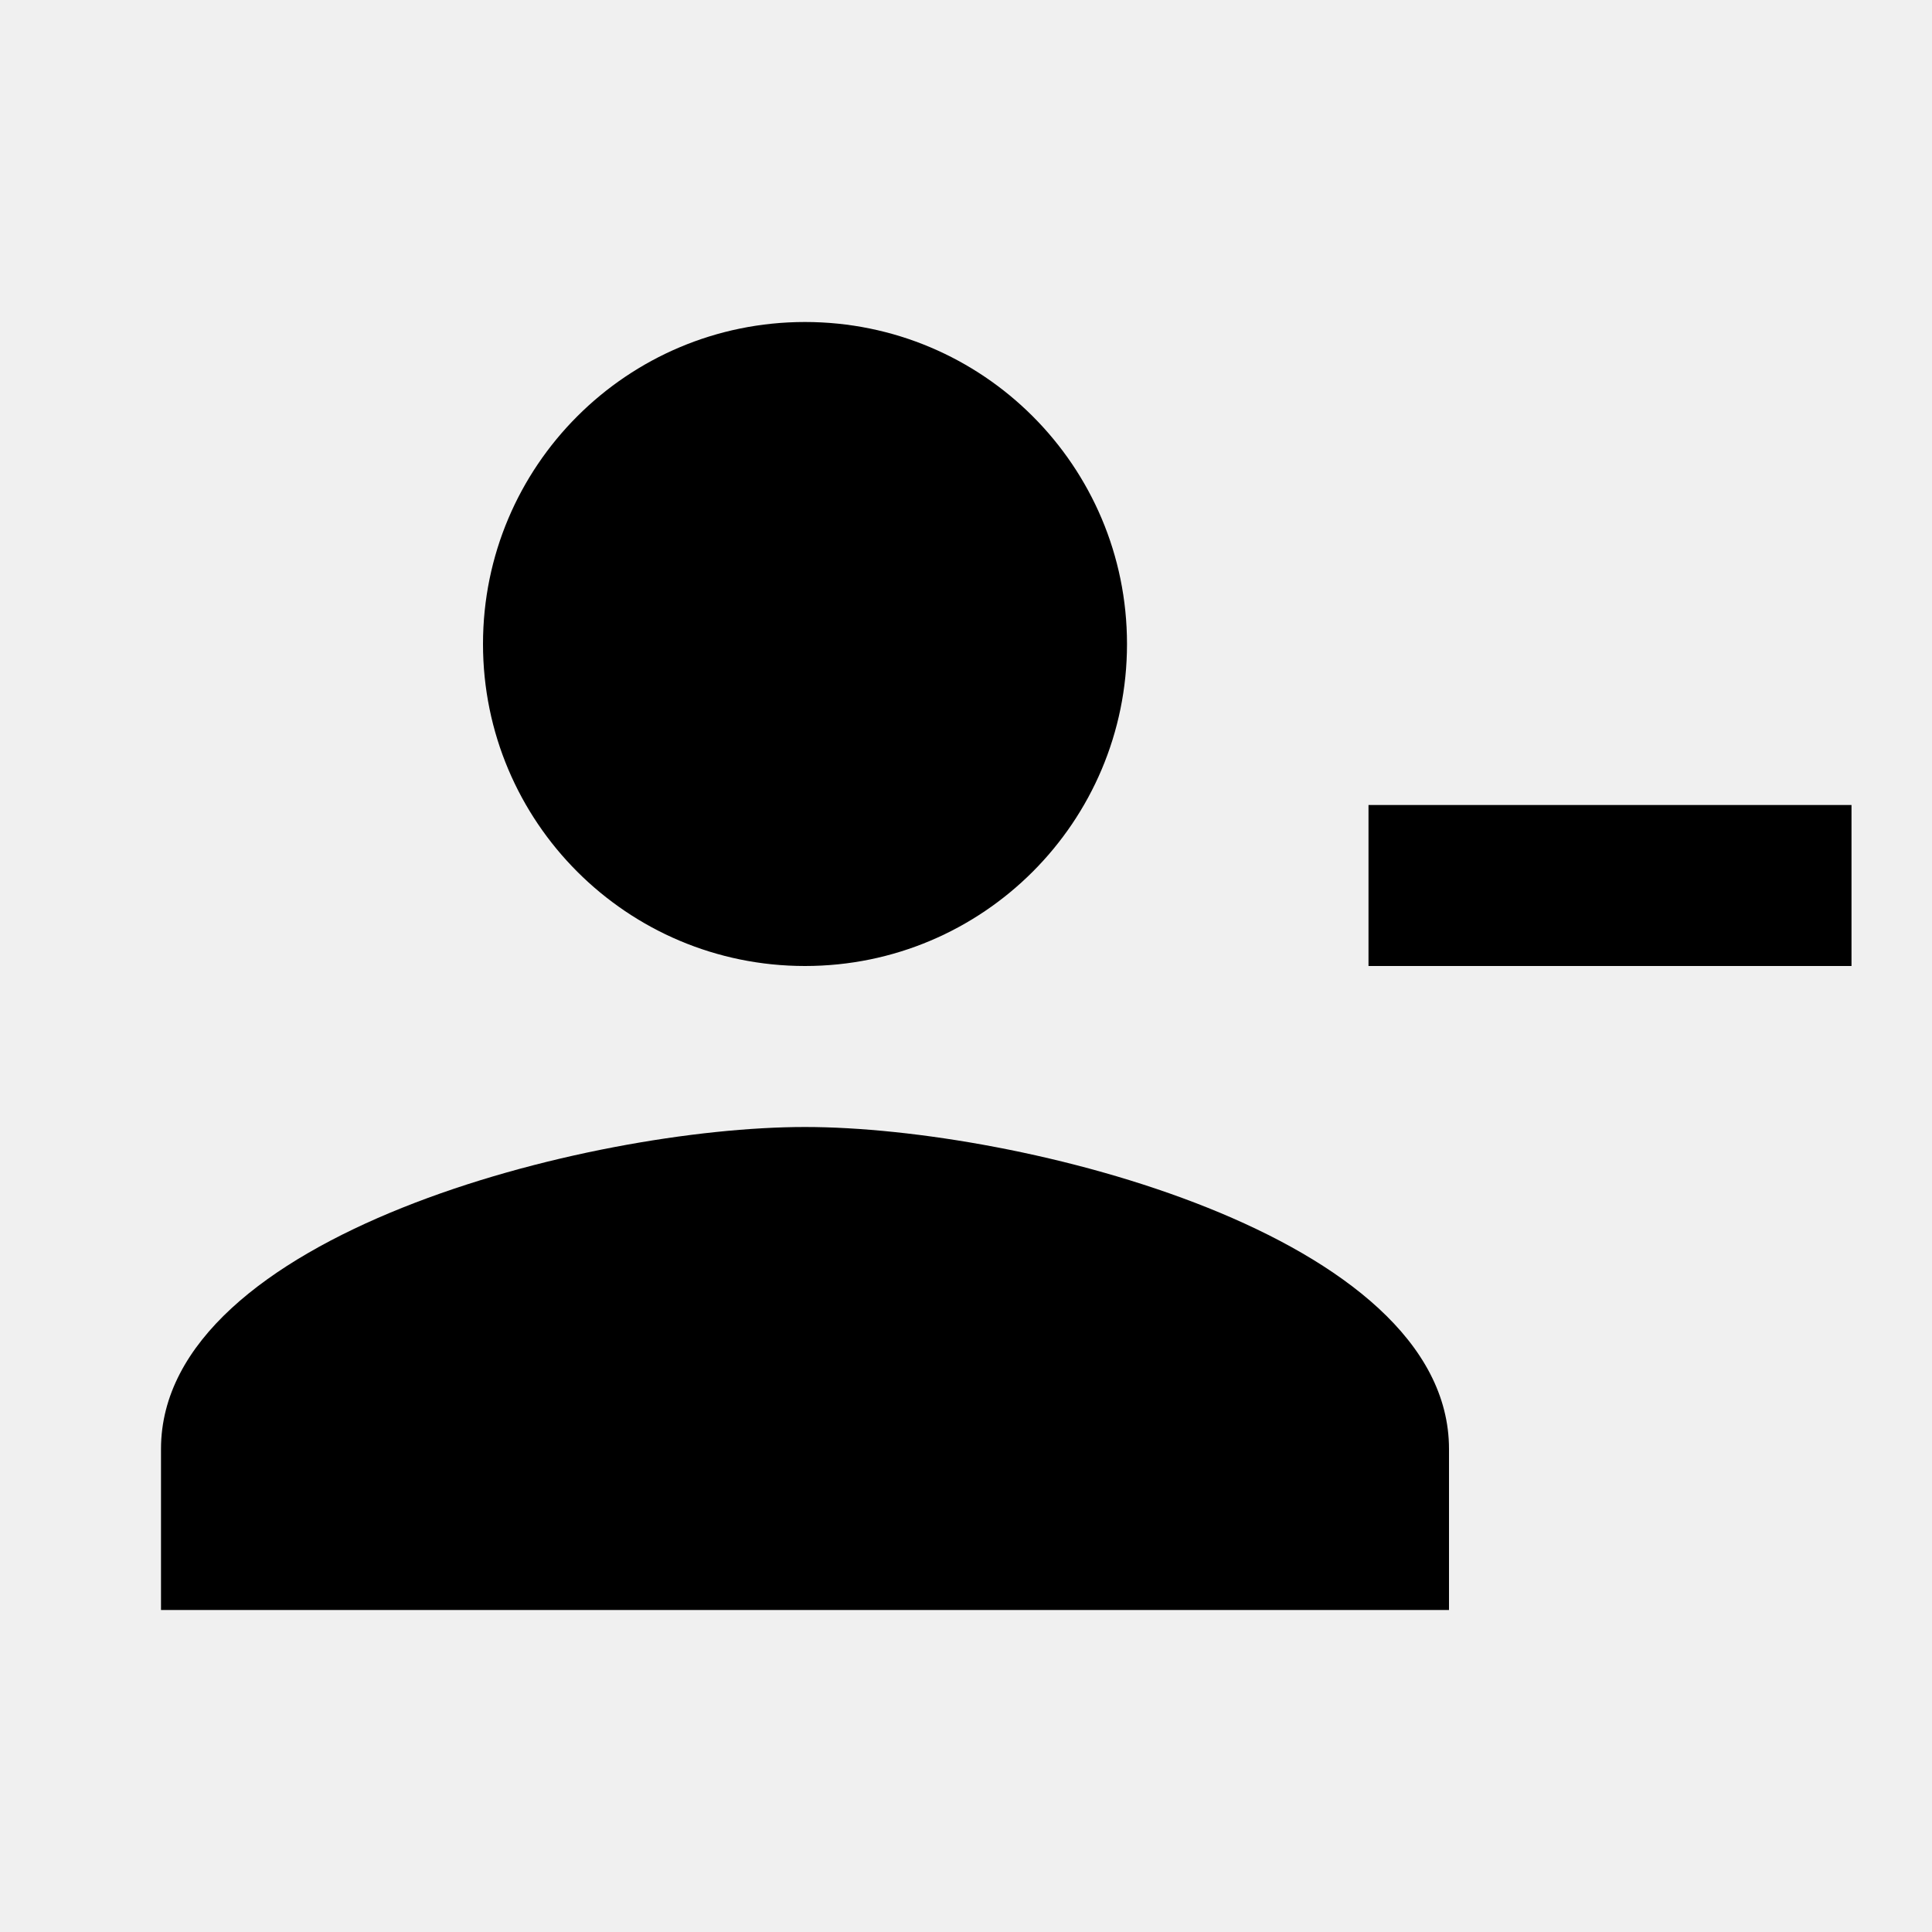
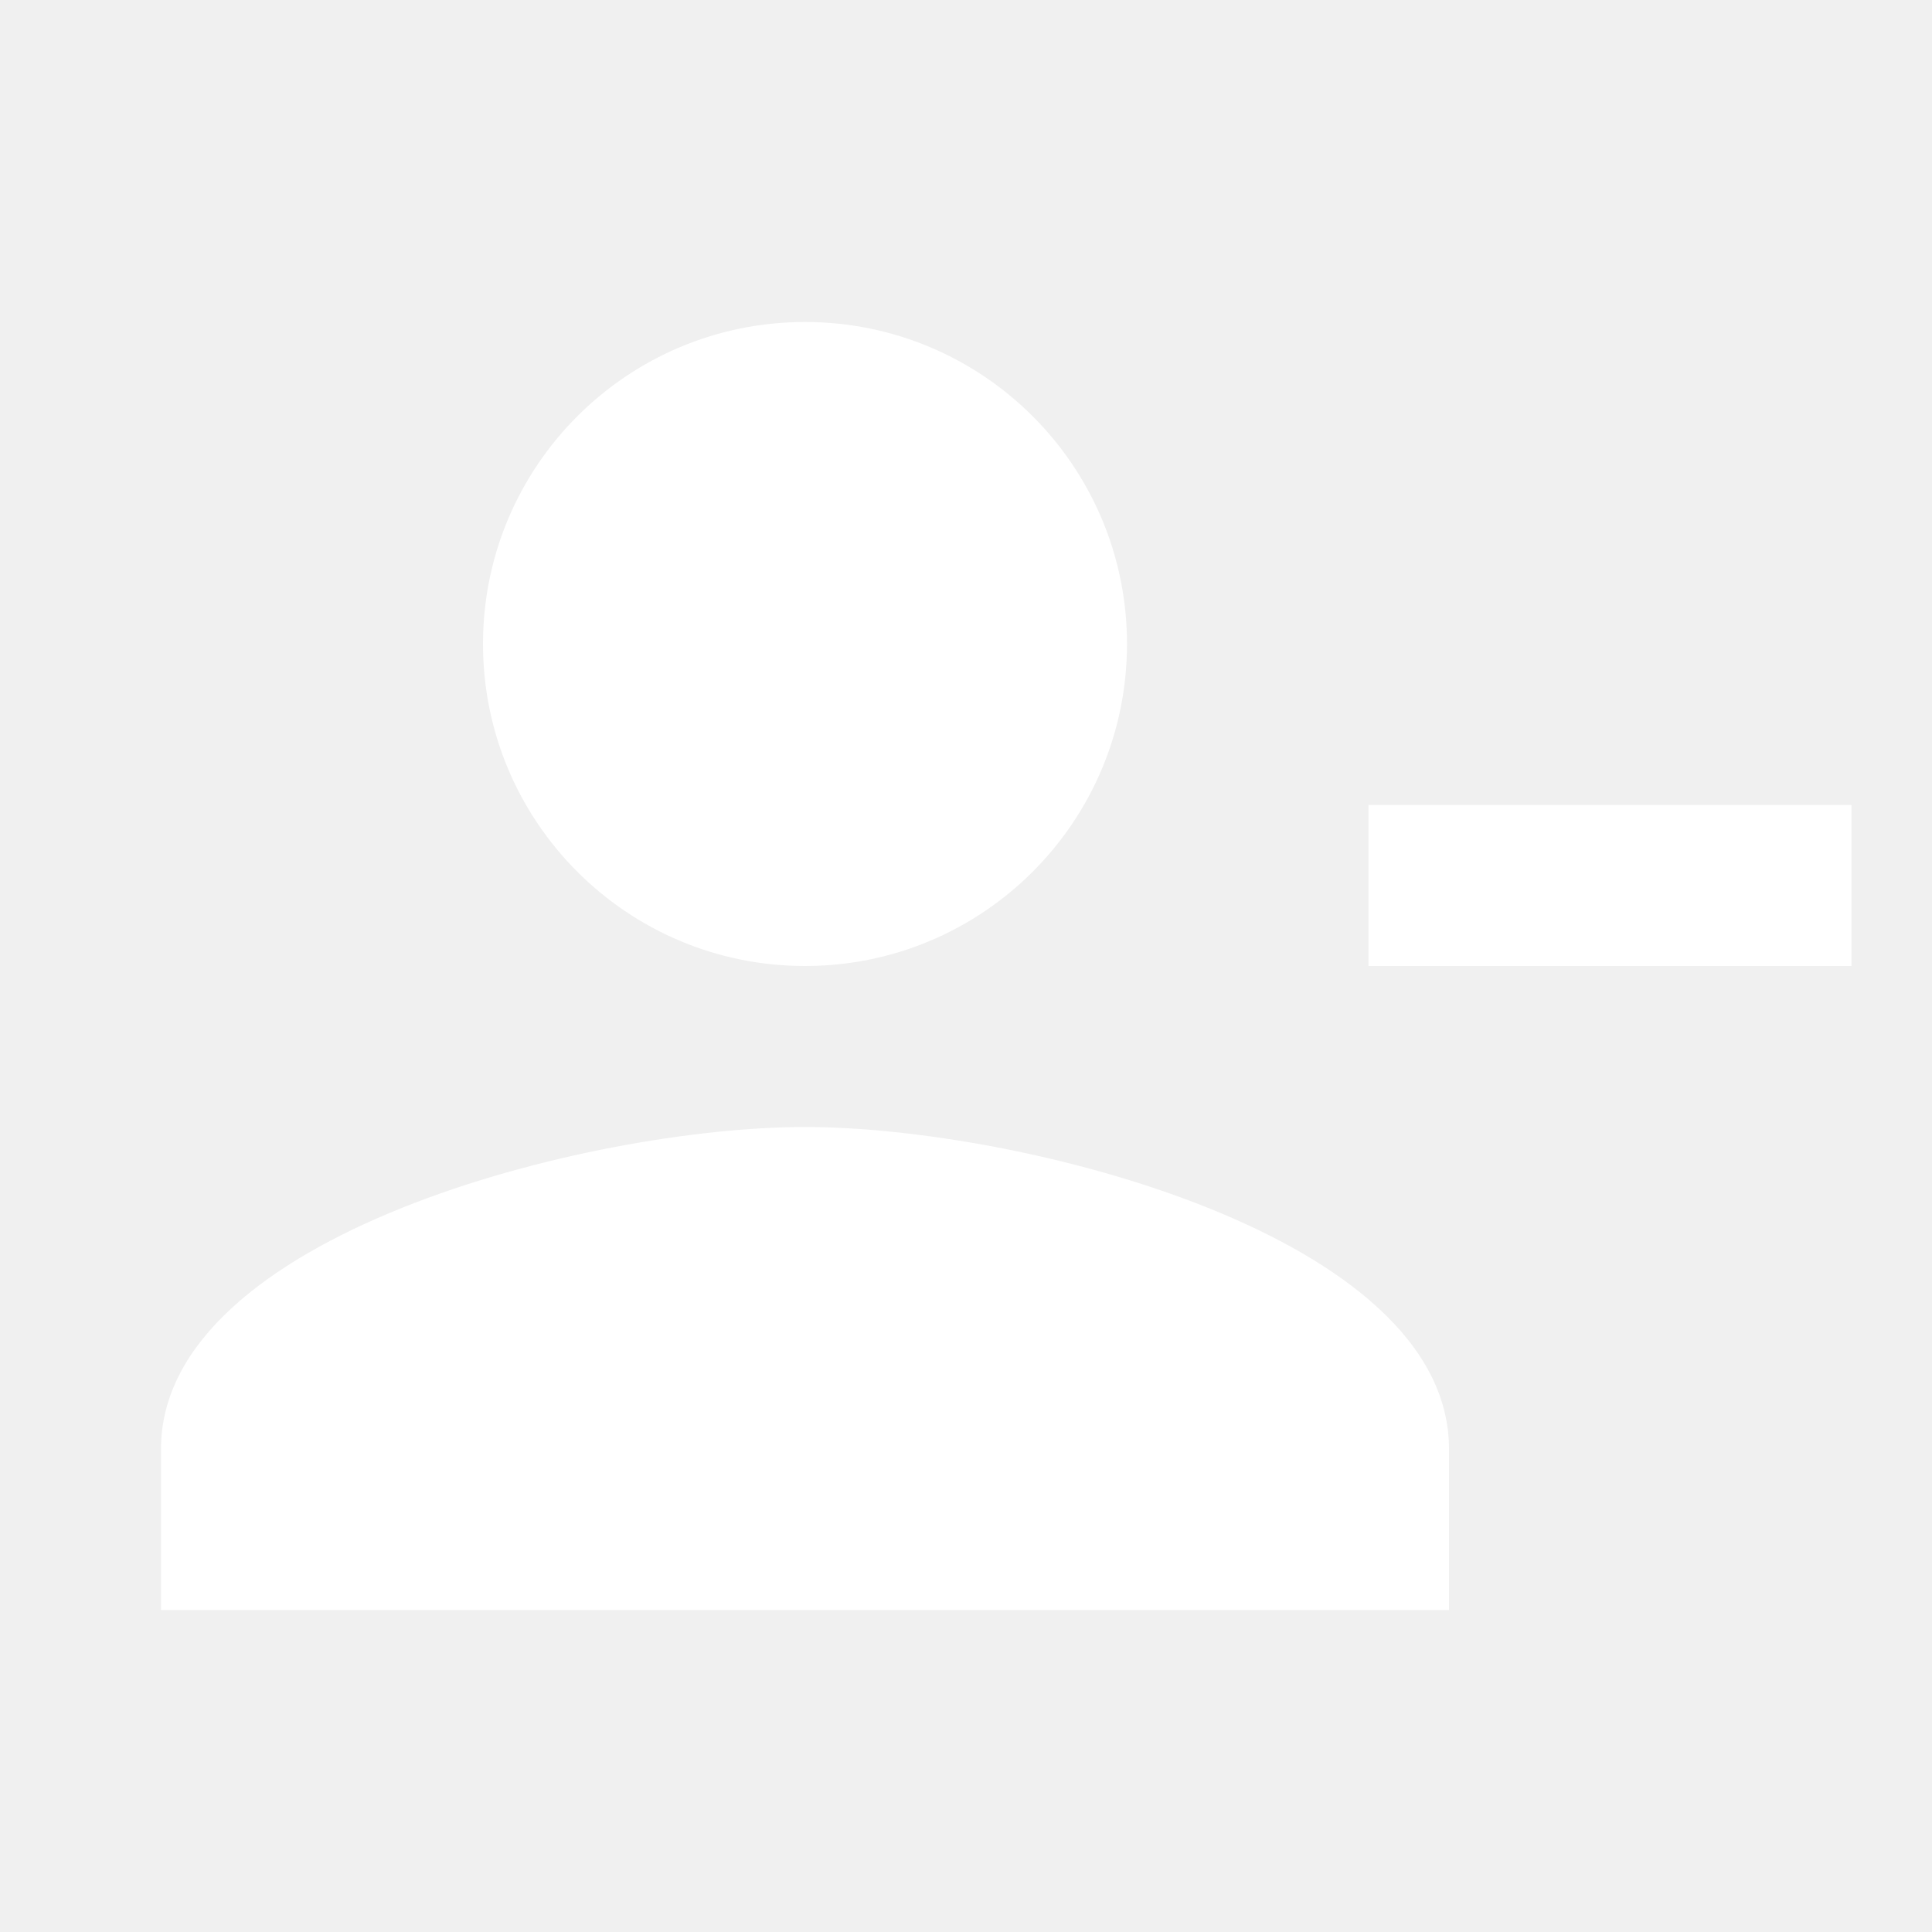
- <svg xmlns="http://www.w3.org/2000/svg" enable-background="new 0 0 24 24" height="24" viewBox="0 0 24 24" width="24">
+ <svg xmlns="http://www.w3.org/2000/svg" enable-background="new 0 0 24 24" height="24" viewBox="0 0 24 24" fill="white" width="24">
  <g>
    <rect fill="none" height="24" width="24" />
  </g>
  <g>
    <path d="M14,8c0-2.21-1.79-4-4-4S6,5.79,6,8s1.79,4,4,4S14,10.21,14,8z M17,10v2h6v-2H17z M2,18v2h16v-2c0-2.66-5.33-4-8-4 S2,15.34,2,18z" />
  </g>
</svg>
